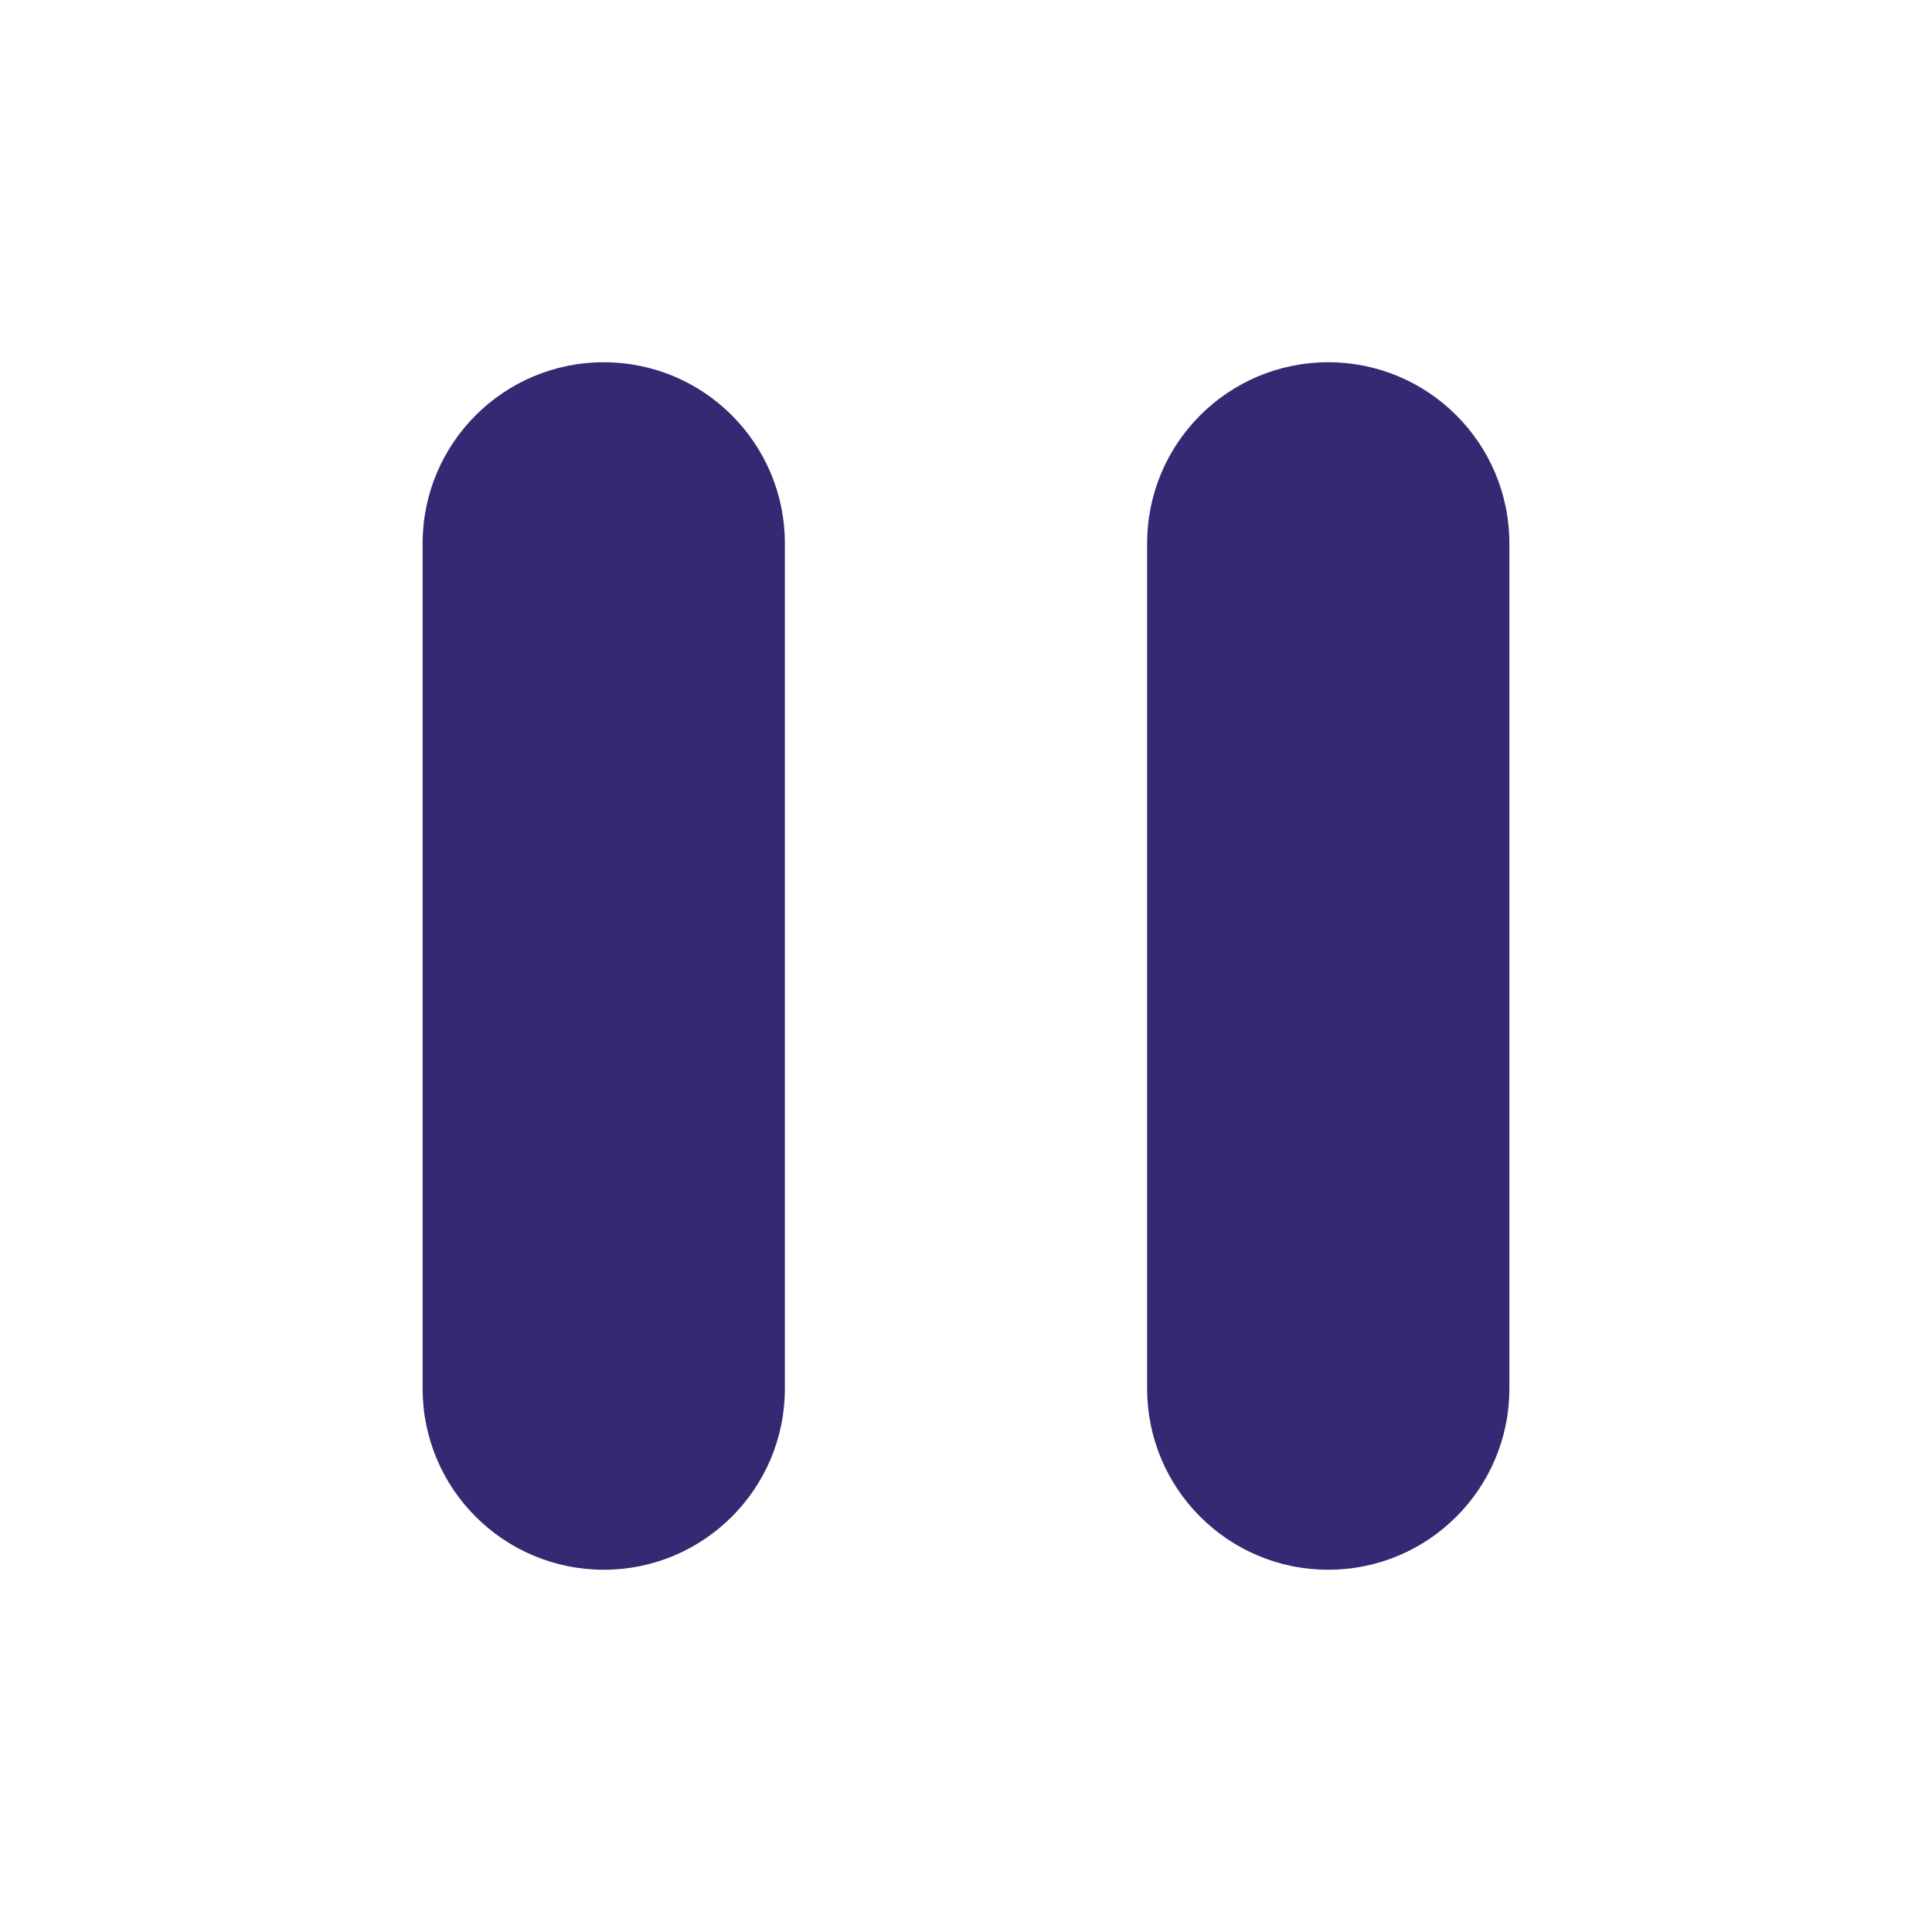
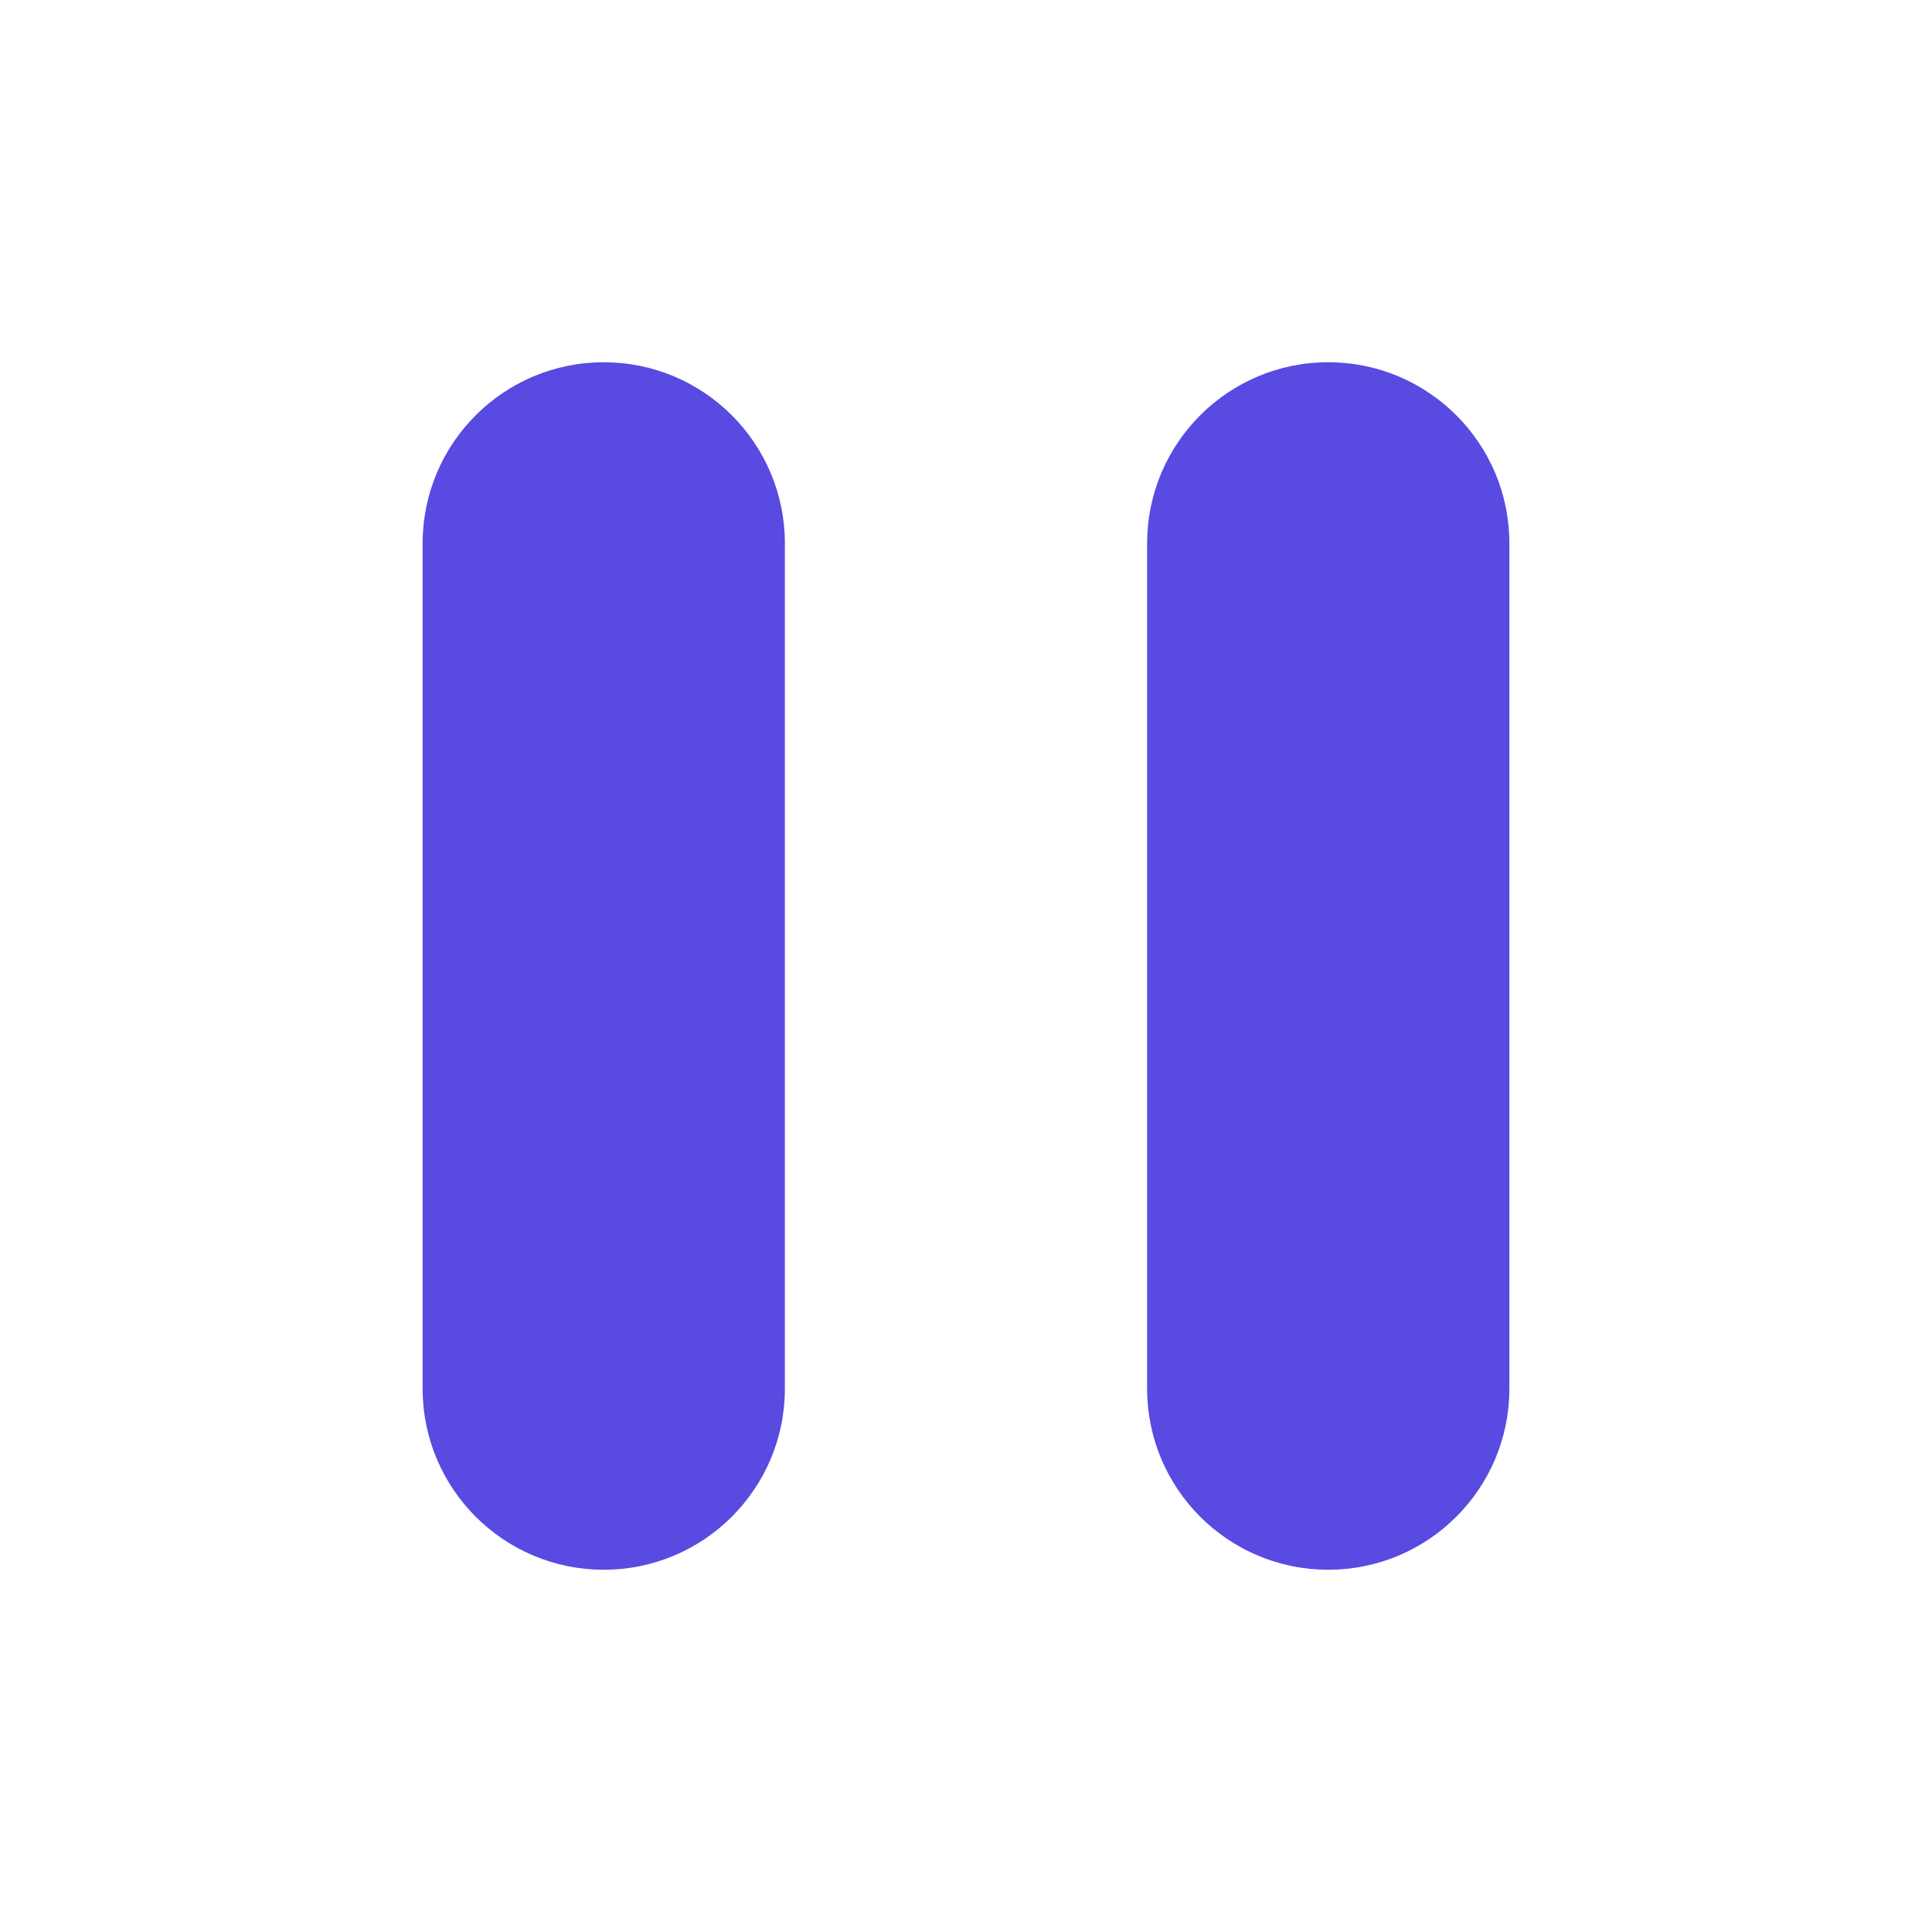
<svg xmlns="http://www.w3.org/2000/svg" width="32" height="32" viewBox="0 0 32 32" fill="none">
-   <path fill-rule="evenodd" clip-rule="evenodd" d="M10 6C8.343 6 7 7.343 7 9L7 23C7 24.657 8.343 26 10 26C11.657 26 13 24.657 13 23L13 9C13 7.343 11.657 6 10 6ZM22 6C20.343 6 19 7.343 19 9L19 23C19 24.657 20.343 26 22 26C23.657 26 25 24.657 25 23L25 9C25 7.343 23.657 6 22 6Z" fill="#342A73" />
+   <path fill-rule="evenodd" clip-rule="evenodd" d="M10 6C8.343 6 7 7.343 7 9L7 23C7 24.657 8.343 26 10 26C11.657 26 13 24.657 13 23L13 9C13 7.343 11.657 6 10 6ZM22 6C20.343 6 19 7.343 19 9L19 23C19 24.657 20.343 26 22 26C23.657 26 25 24.657 25 23L25 9C25 7.343 23.657 6 22 6Z" fill="#594AE1" />
</svg>
